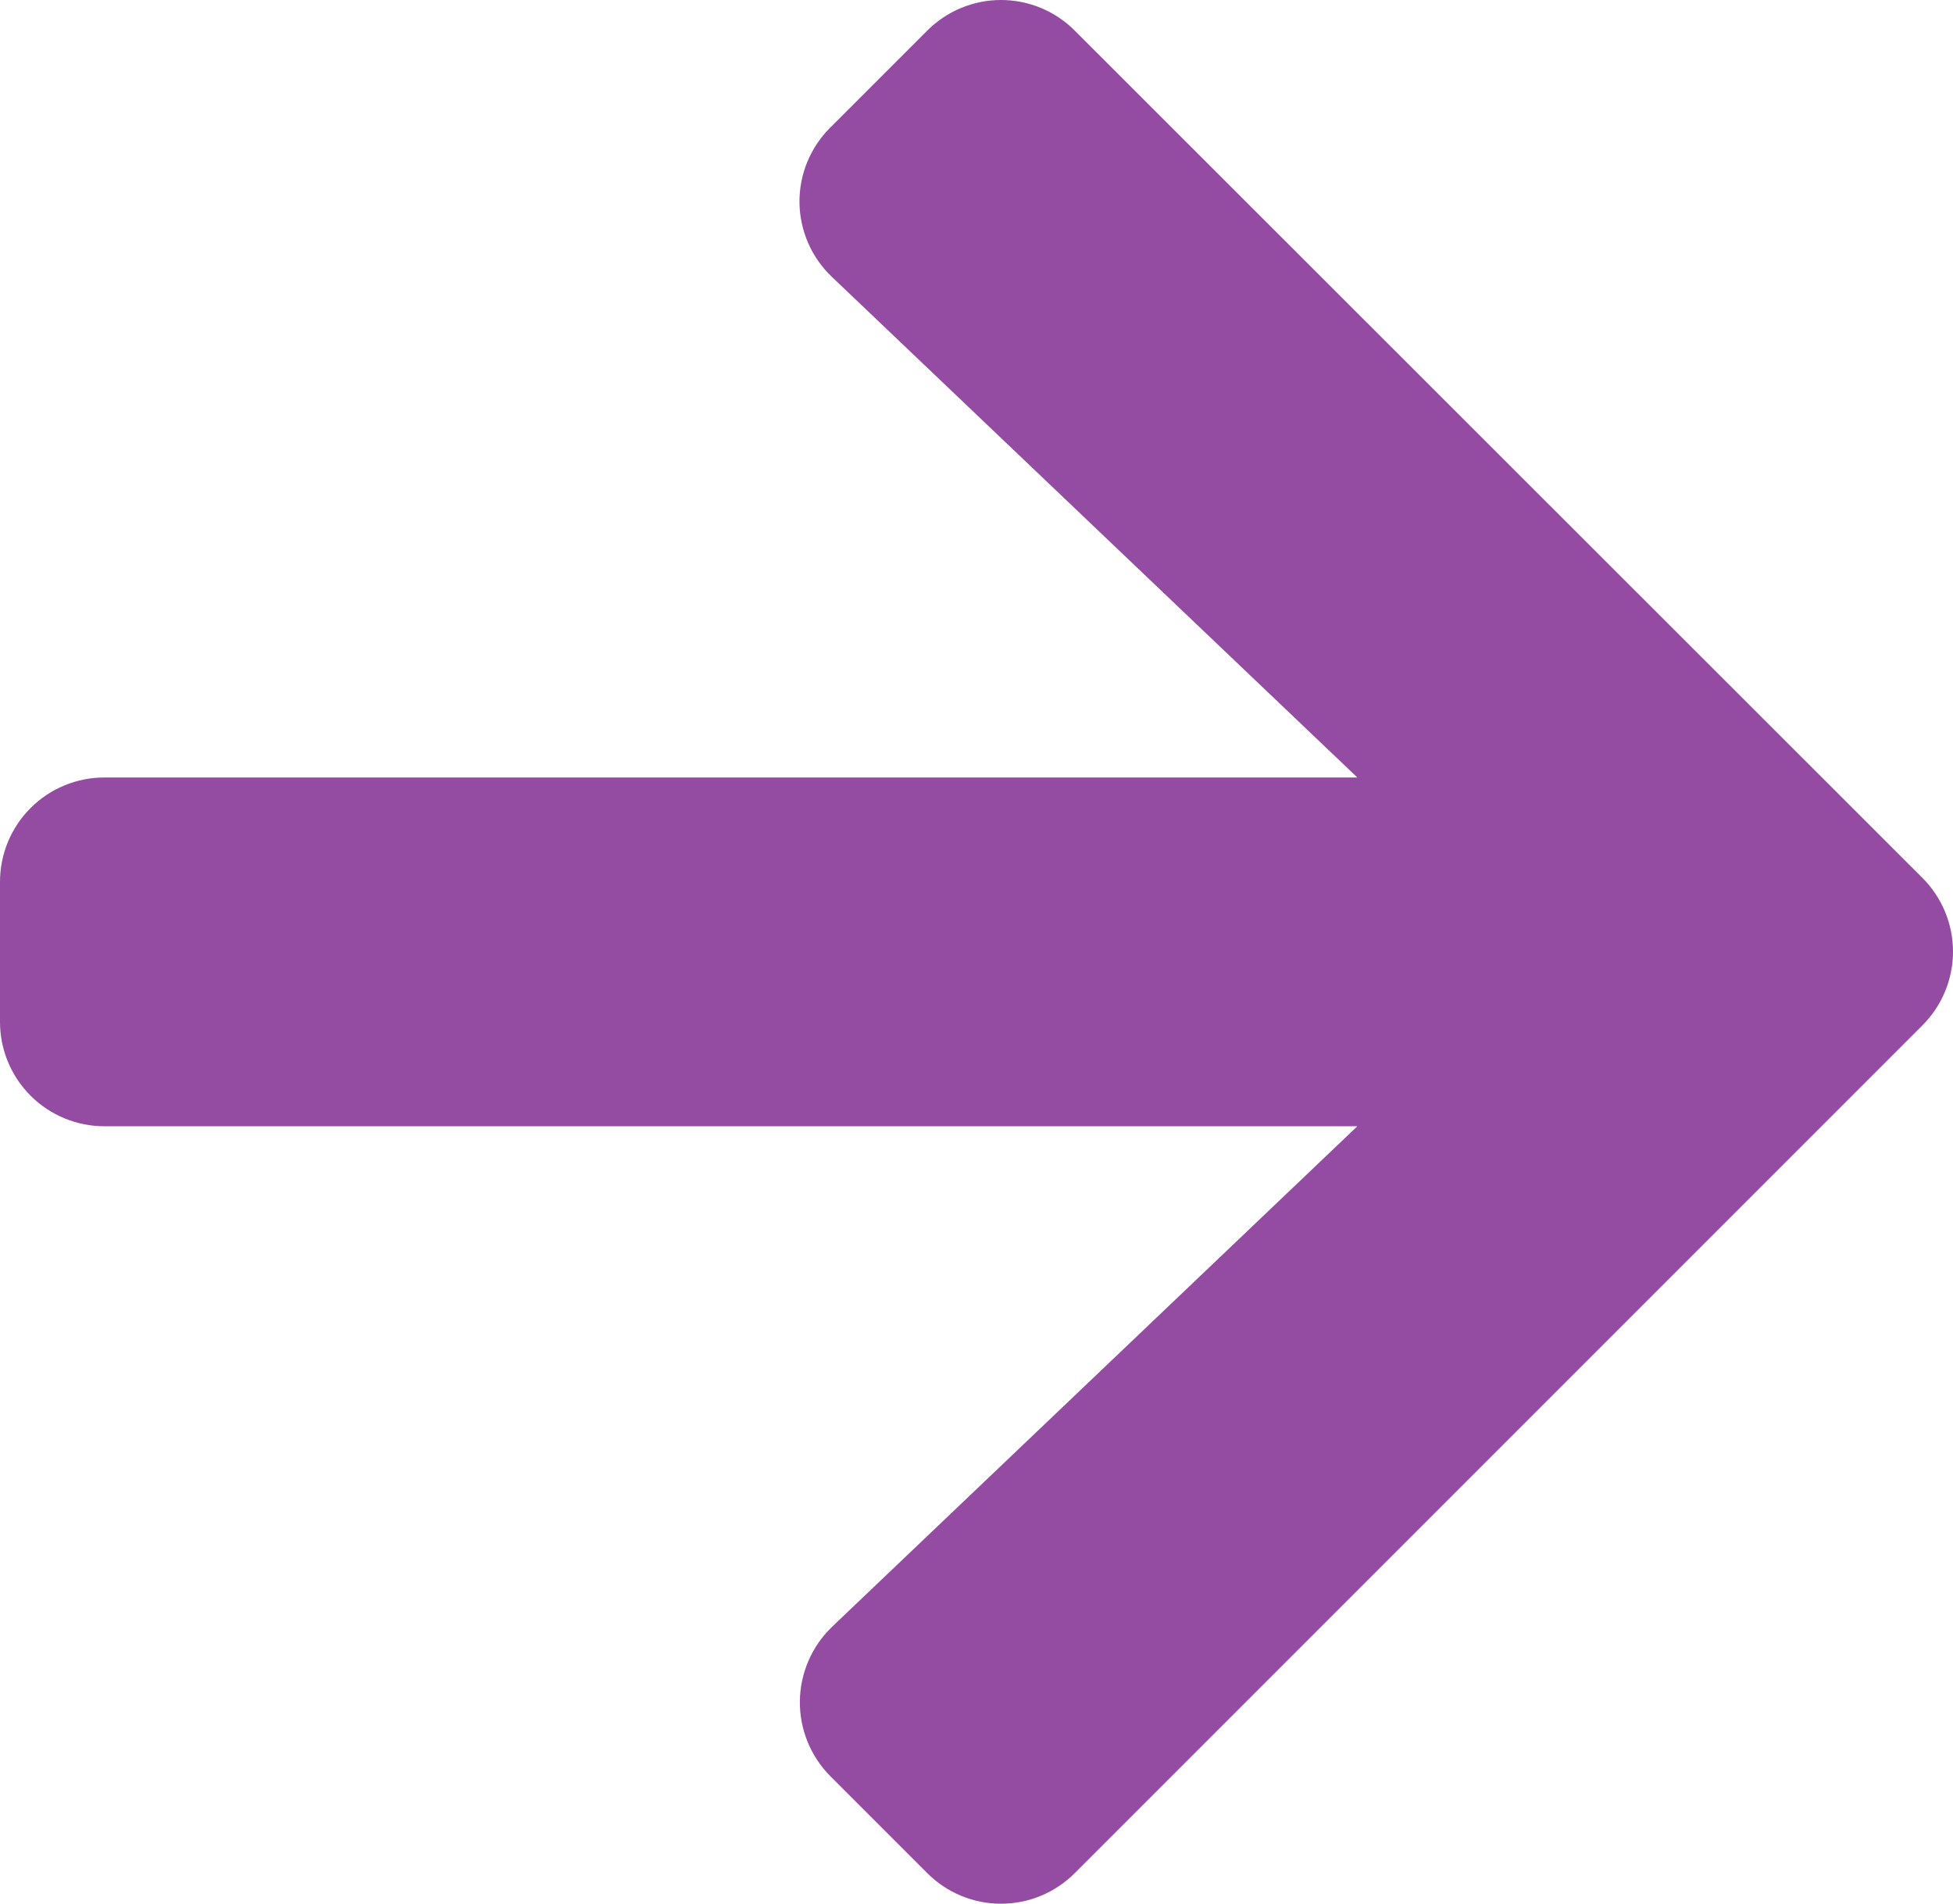
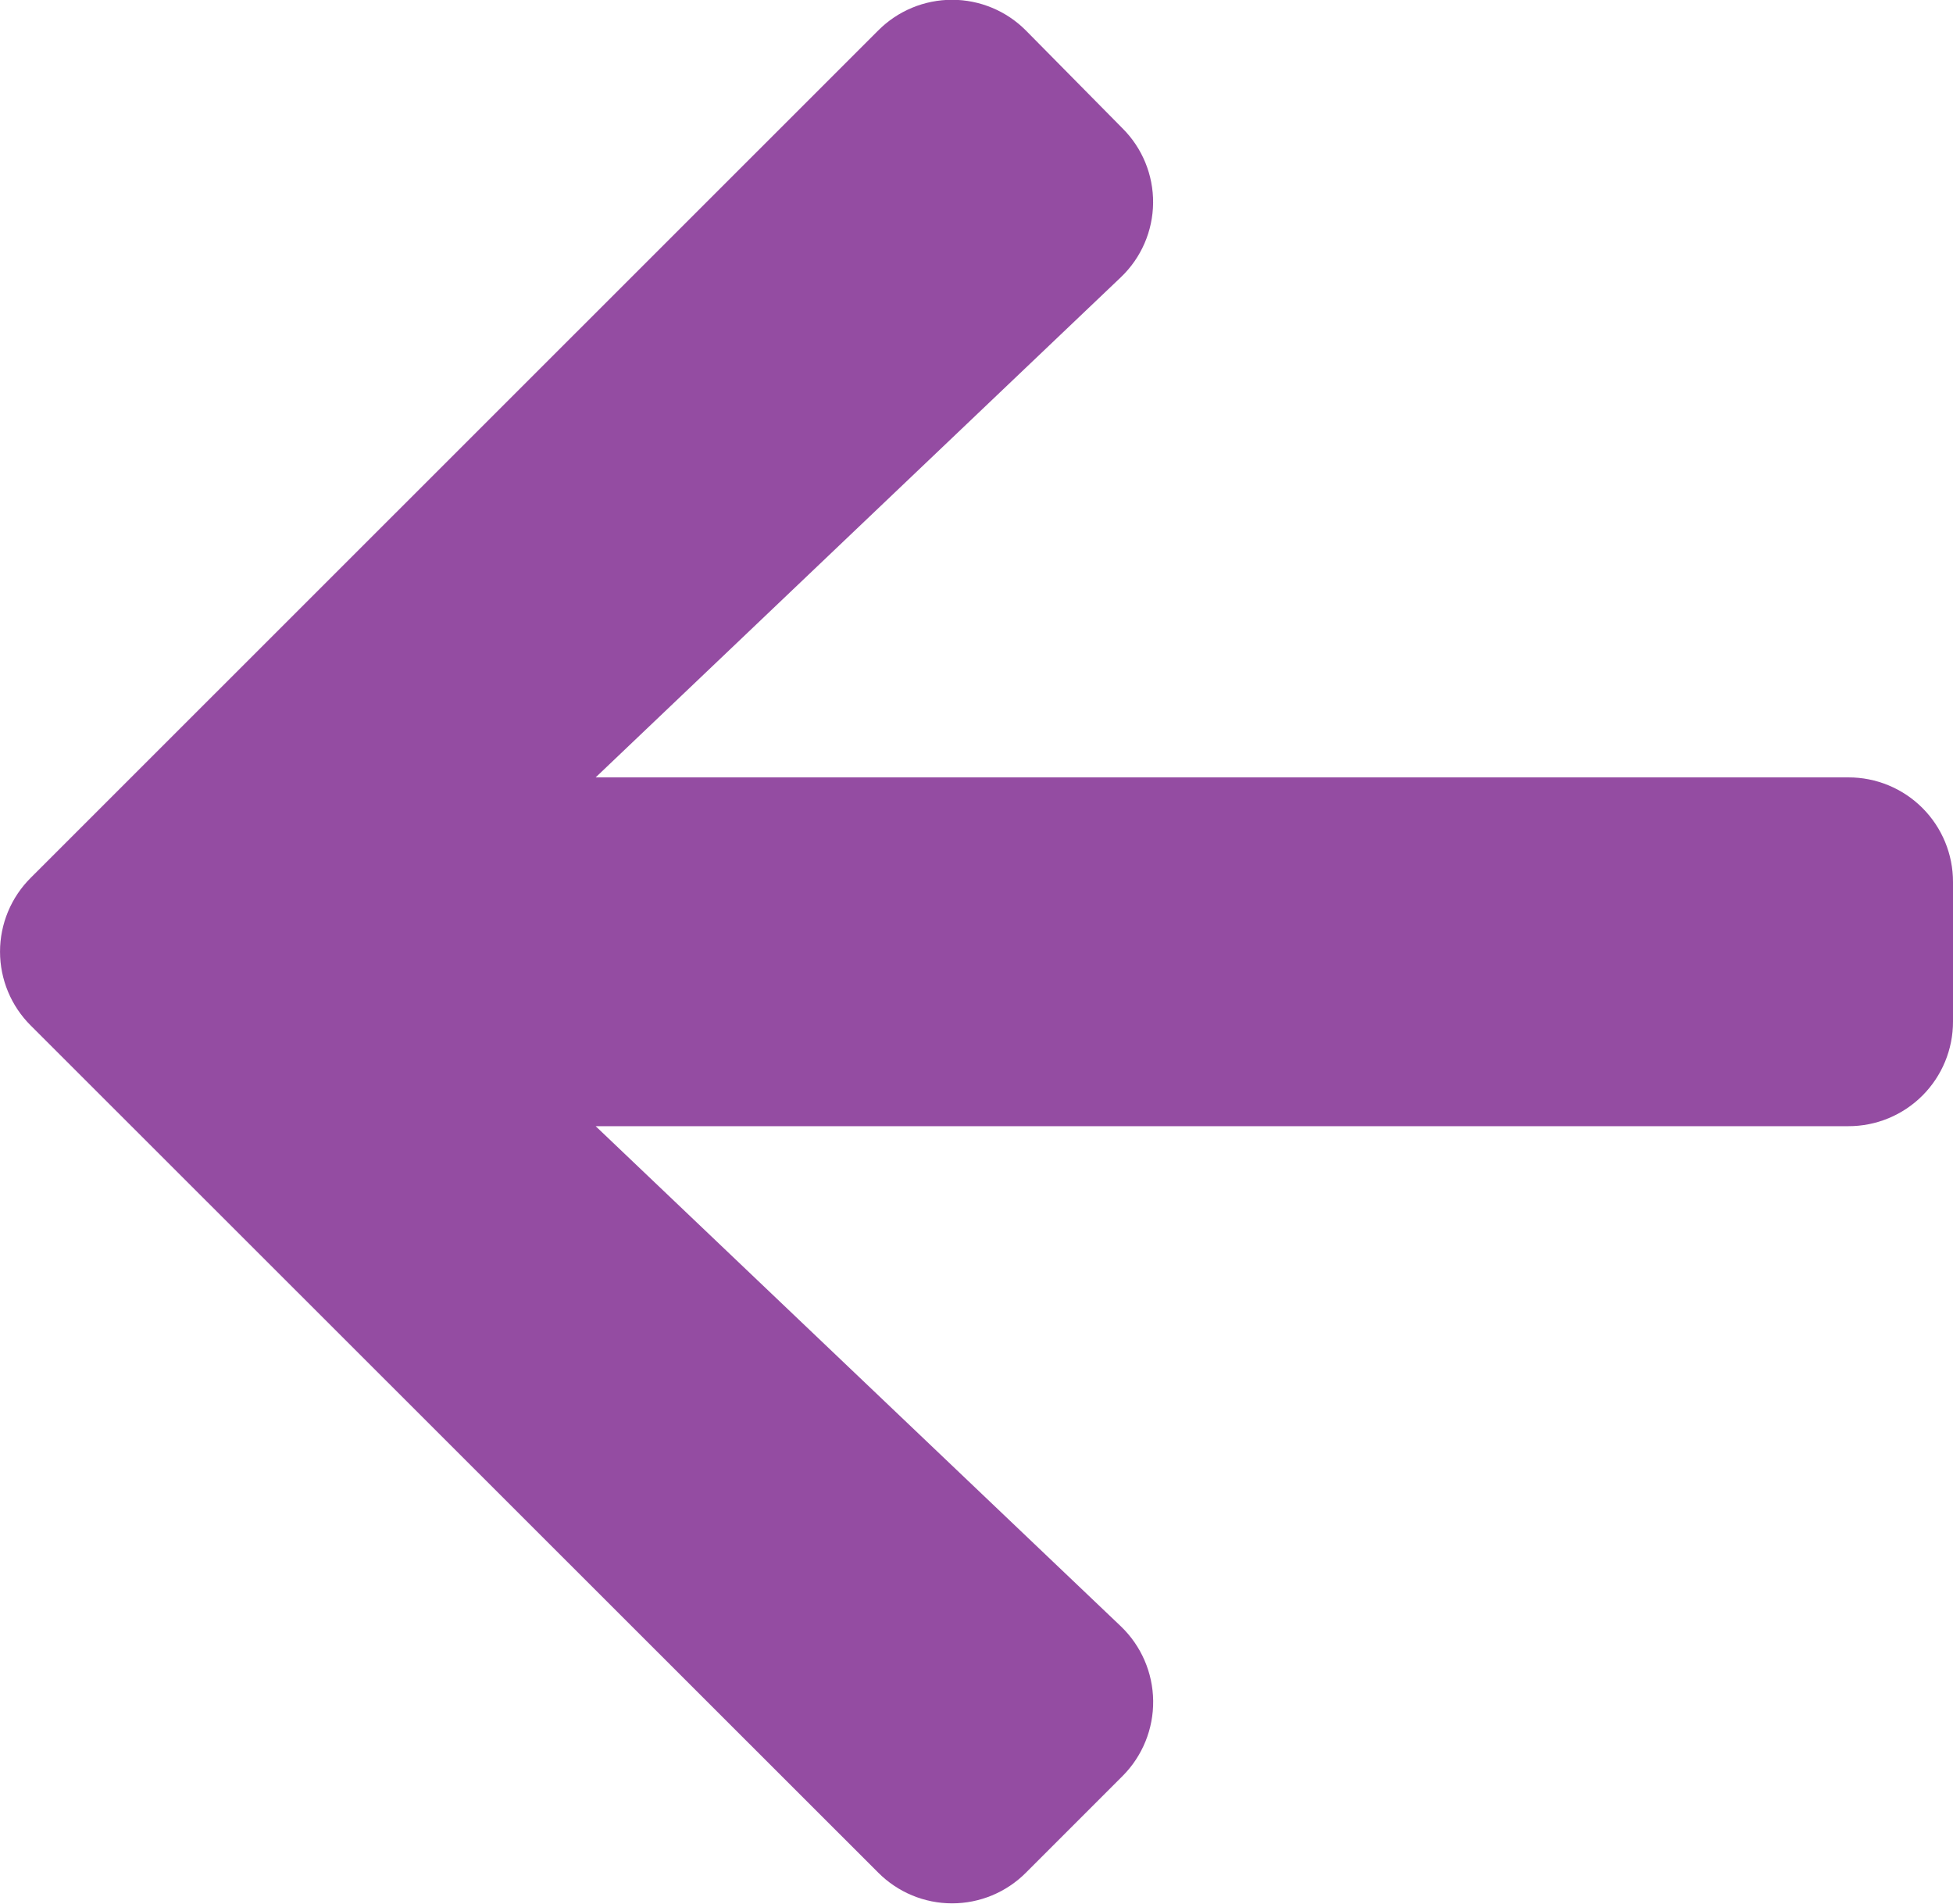
- <svg xmlns="http://www.w3.org/2000/svg" width="20.01" height="19.503" viewBox="0 0 20.01 19.503">
-   <path id="arrow-right-solid" d="M8.508,38.956l.991-.991a1.067,1.067,0,0,1,1.514,0l8.682,8.677a1.067,1.067,0,0,1,0,1.514l-8.682,8.682a1.067,1.067,0,0,1-1.514,0l-.991-.991a1.073,1.073,0,0,1,.018-1.532l5.381-5.127H1.072A1.069,1.069,0,0,1,0,48.116V46.687a1.069,1.069,0,0,1,1.072-1.072H13.907L8.525,40.488A1.065,1.065,0,0,1,8.508,38.956Z" transform="translate(0 -37.65)" fill="#944ca2" />
+ <svg xmlns="http://www.w3.org/2000/svg" width="16.01" height="15.604">
+   <path d="M9.2 1.05l-.79-.8a.854.854 0 00-1.211 0L.252 7.195a.854.854 0 000 1.211L7.2 15.35a.854.854 0 001.21 0l.793-.793a.859.859 0 00-.014-1.226l-4.306-4.1h10.269a.856.856 0 00.858-.858V7.23a.856.856 0 00-.858-.858H4.883l4.306-4.1A.852.852 0 009.2 1.05z" fill="#944ca2" />
</svg>
